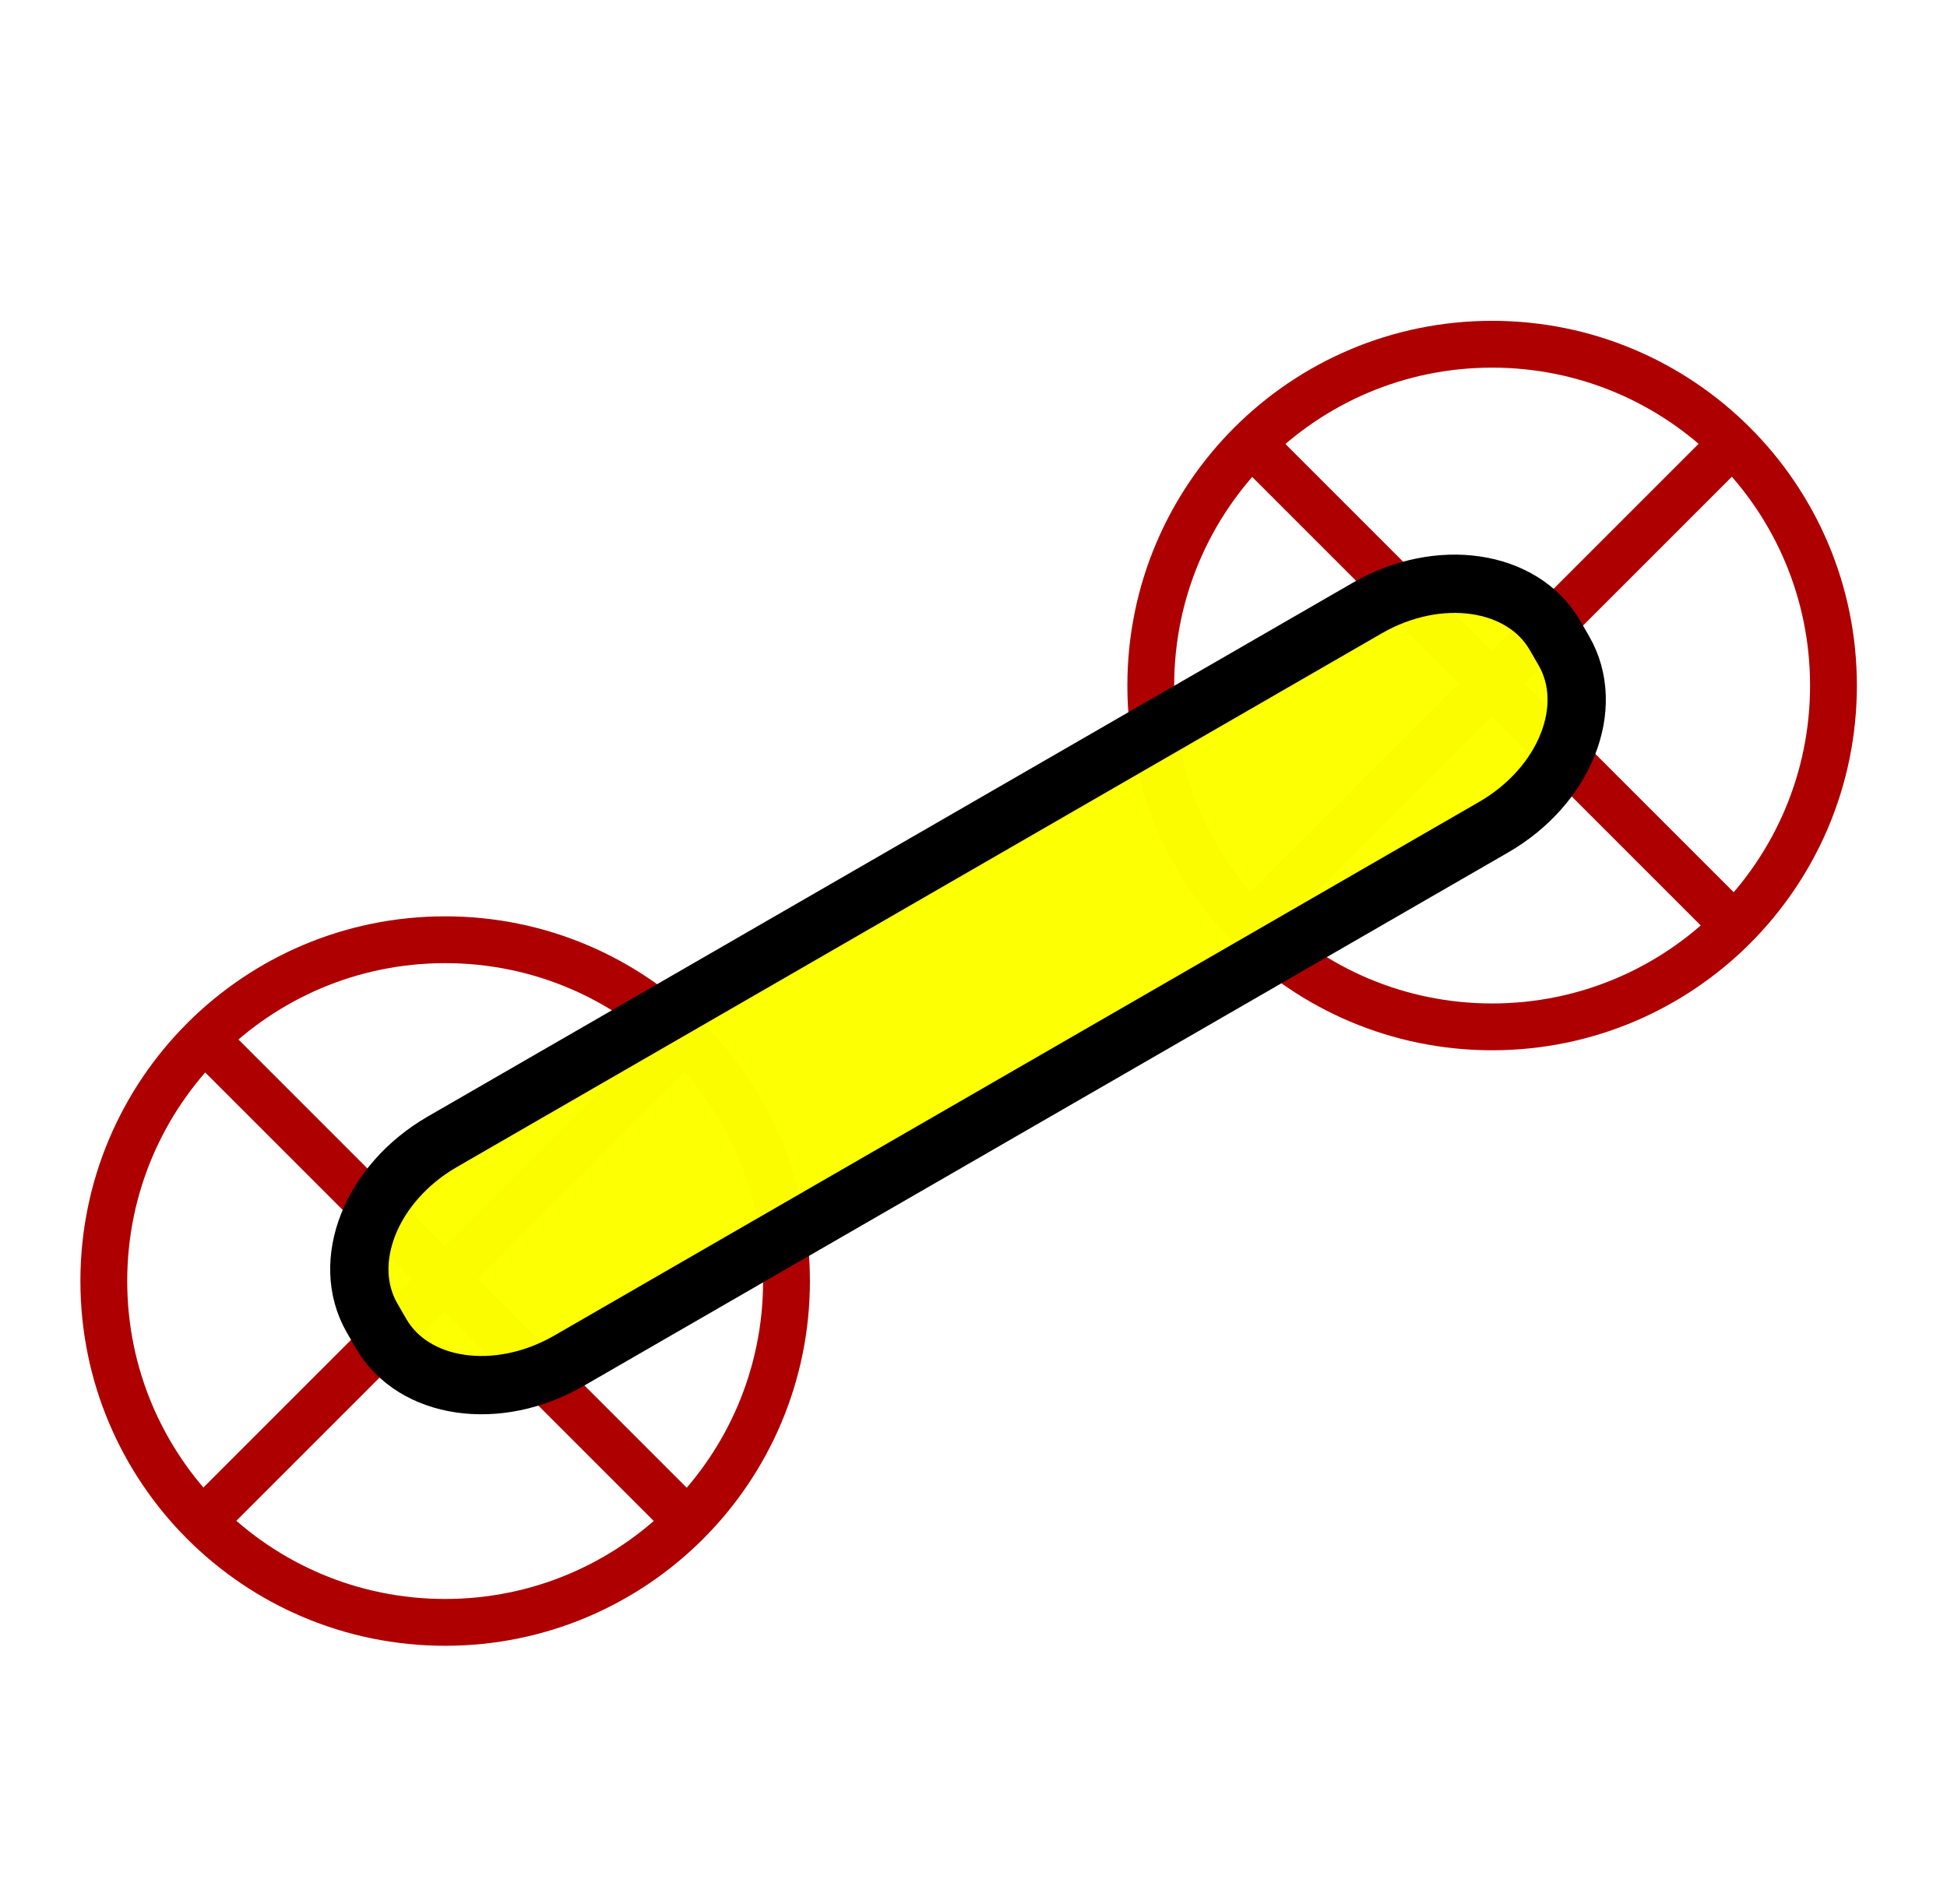
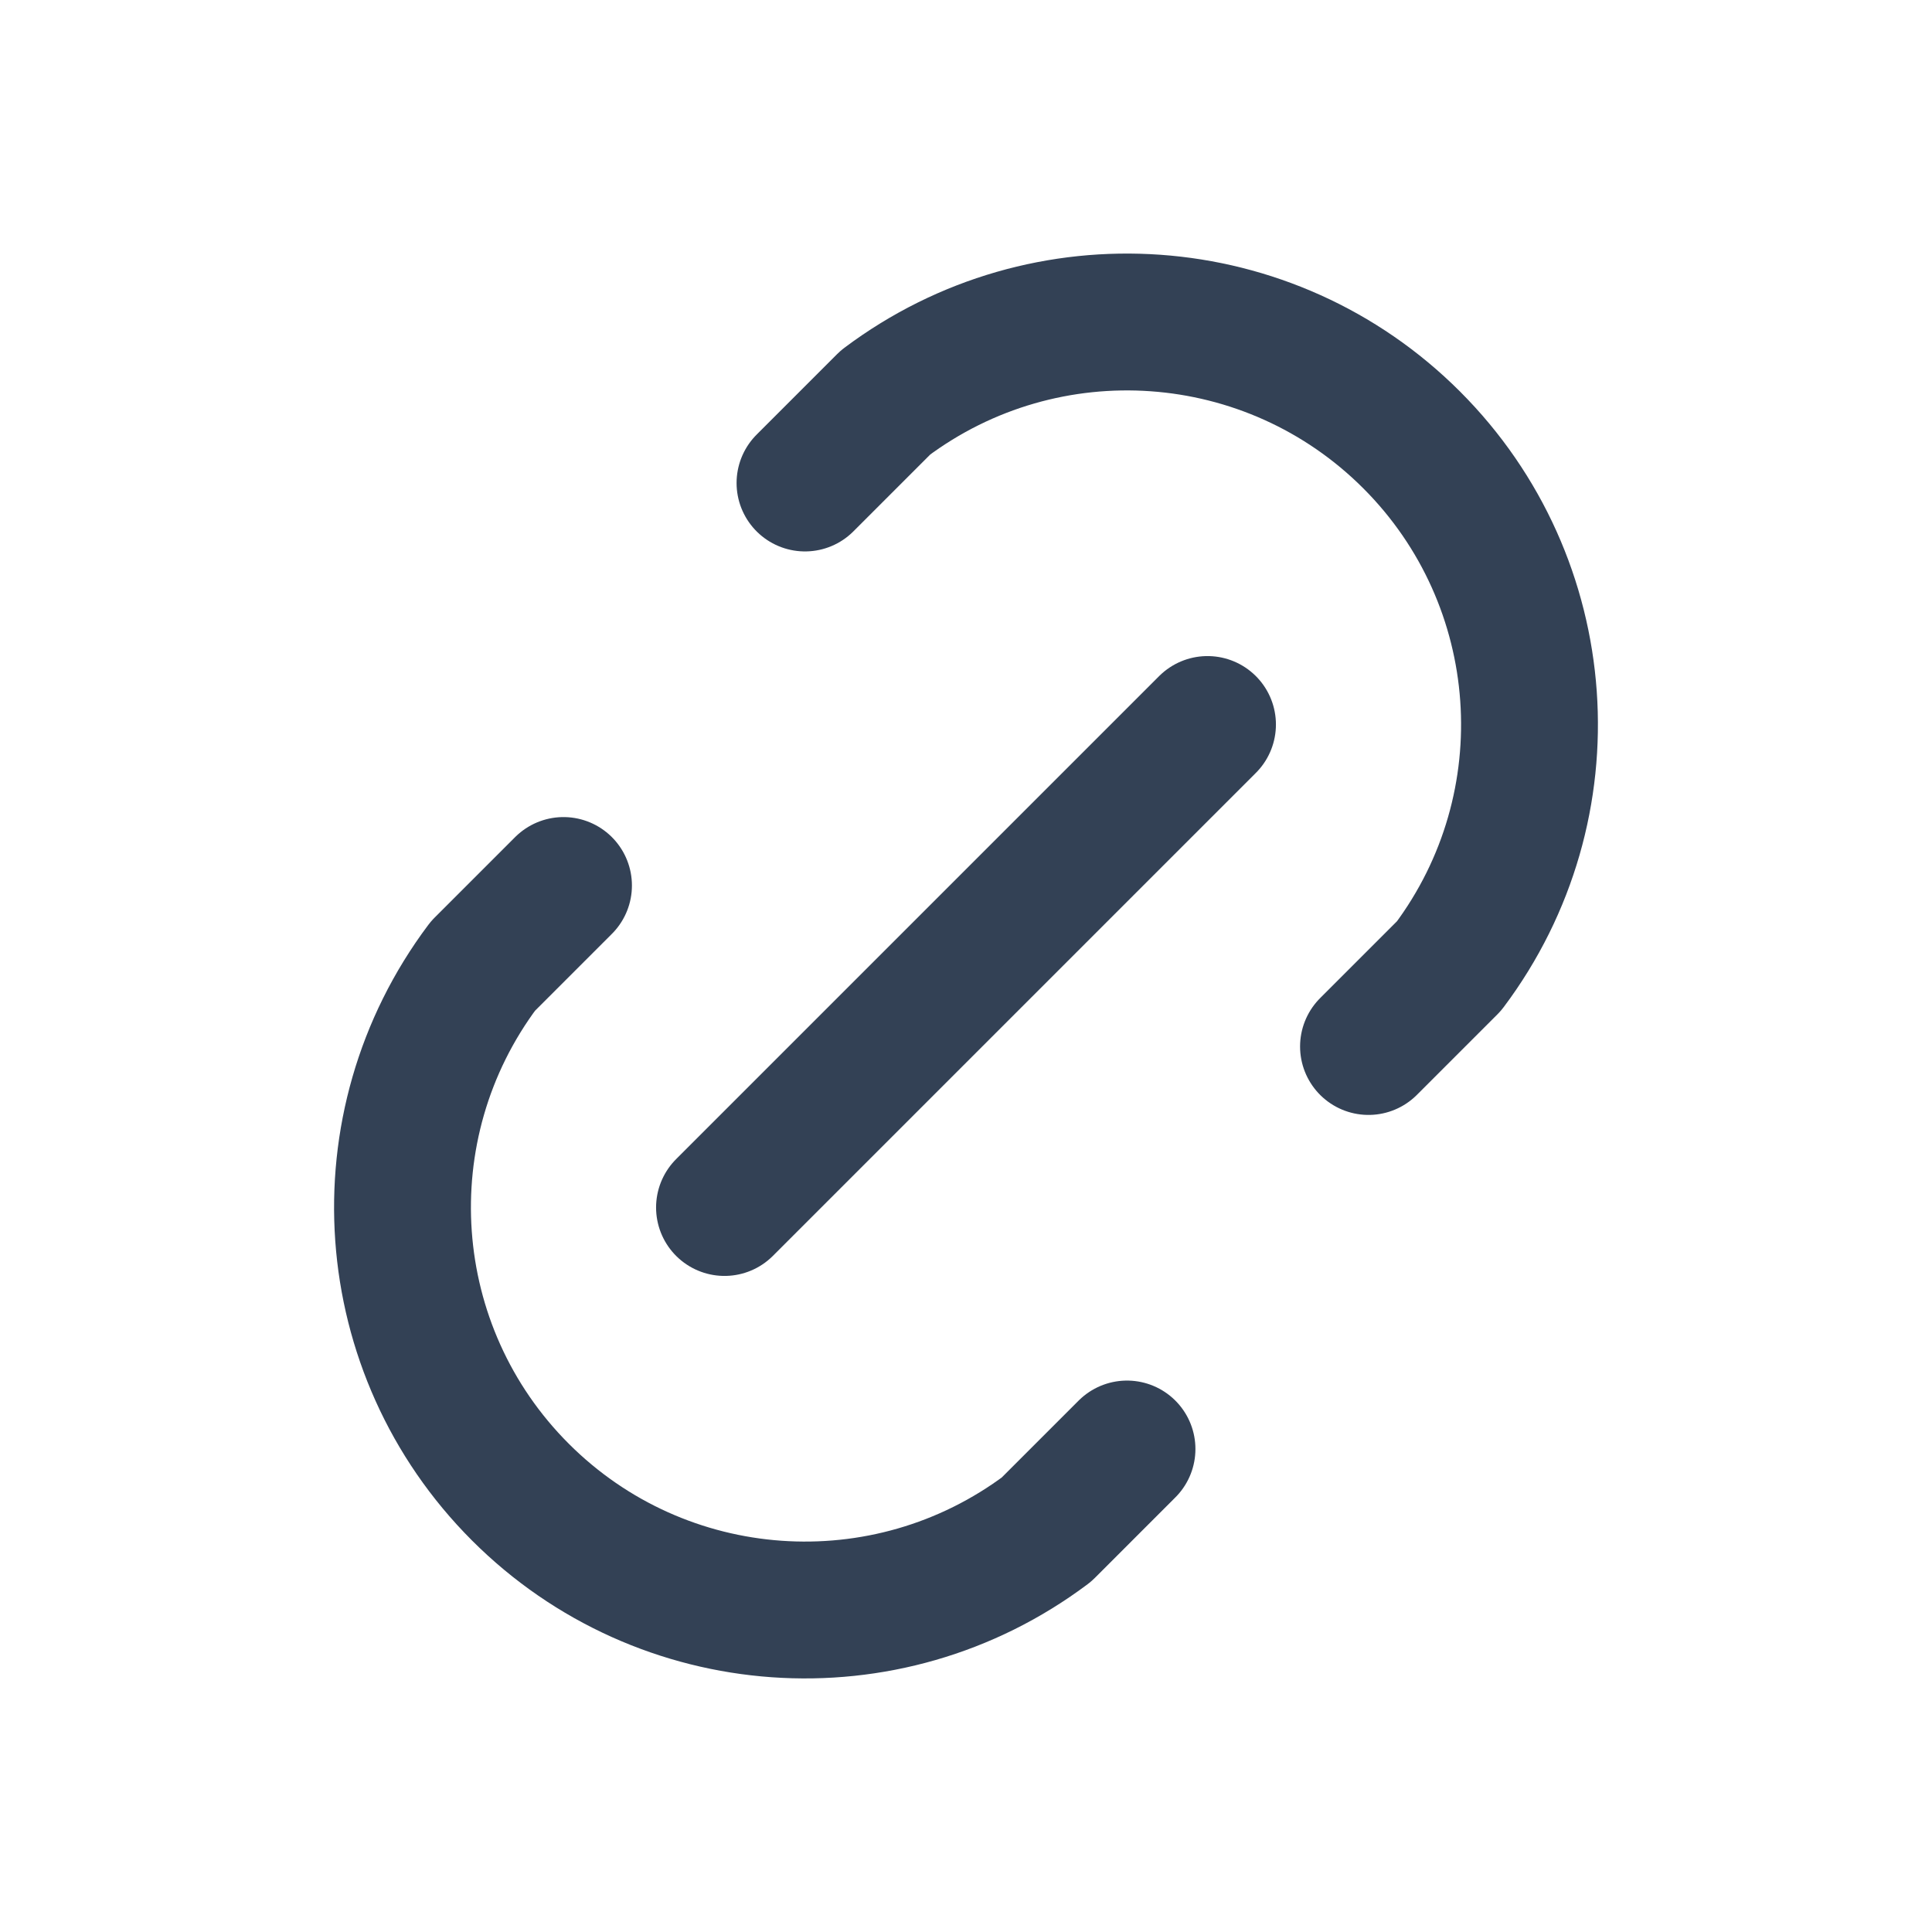
- <svg xmlns="http://www.w3.org/2000/svg" width="33.396mm" height="32.653mm" viewBox="0 0 33.396 32.653" version="1.1" id="svg8">
-   <defs id="defs2">
-     <marker style="overflow:visible" id="Arrow2Send" refX="0" refY="0" orient="auto">
-       <path transform="matrix(-0.3,0,0,-0.3,0.69,0)" d="M 8.719,4.034 -2.207,0.016 8.719,-4.002 c -1.745,2.372 -1.735,5.617 -6e-7,8.035 z" style="fill:#000000;fill-opacity:1;fill-rule:evenodd;stroke:#000000;stroke-width:0.625;stroke-linejoin:round;stroke-opacity:1" id="path922" />
-     </marker>
-     <marker style="overflow:visible" id="Arrow1Send" refX="0" refY="0" orient="auto">
-       <path transform="matrix(-0.2,0,0,-0.2,-1.2,0)" style="fill:#000000;fill-opacity:1;fill-rule:evenodd;stroke:#000000;stroke-width:1pt;stroke-opacity:1" d="M 0,0 5,-5 -12.5,0 5,5 Z" id="path904" />
-     </marker>
-     <marker style="overflow:visible" id="Arrow1Mend" refX="0" refY="0" orient="auto">
-       <path transform="matrix(-0.4,0,0,-0.4,-4,0)" style="fill:#000000;fill-opacity:1;fill-rule:evenodd;stroke:#000000;stroke-width:1pt;stroke-opacity:1" d="M 0,0 5,-5 -12.5,0 5,5 Z" id="path898" />
-     </marker>
-   </defs>
-   <g id="layer1" transform="translate(-99.24524,-121.6021)">
-     <g transform="matrix(0.4516657,0,0,0.4516657,54.51023,81.4205)" id="g1482">
-       <g transform="matrix(1.777923,0,0,1.777923,-70.73998,-126.4796)" style="fill:none;stroke:#ae0000;stroke-width:1;stroke-miterlimit:4;stroke-dasharray:none;stroke-opacity:1" id="g857-3">
-         <path id="path833-6" d="m 99.619,143.119 10.761,10.761" style="fill:none;fill-rule:evenodd;stroke:#ae0000;stroke-width:1;stroke-linecap:butt;stroke-linejoin:miter;stroke-miterlimit:4;stroke-dasharray:none;stroke-opacity:1" />
-         <path id="path833-3-7" d="M 110.381,143.119 99.619,153.881" style="fill:none;fill-rule:evenodd;stroke:#ae0000;stroke-width:1;stroke-linecap:butt;stroke-linejoin:miter;stroke-miterlimit:4;stroke-dasharray:none;stroke-opacity:1" />
-       </g>
-       <circle r="12.963" cy="137.617" cx="115.95" id="path852" style="opacity:1;fill:none;fill-opacity:0.078;stroke:#ae0000;stroke-width:1.778;stroke-linecap:square;stroke-miterlimit:4;stroke-dasharray:none;stroke-opacity:1" />
-     </g>
-     <g transform="matrix(0.4516658,0,0,0.4516658,72.46835,71.2051)" id="g1482-5">
-       <g transform="matrix(1.777923,0,0,1.777923,-70.73998,-126.4796)" style="fill:none;stroke:#ae0000;stroke-width:1;stroke-miterlimit:4;stroke-dasharray:none;stroke-opacity:1" id="g857-3-3">
-         <path id="path833-6-5" d="m 99.619,143.119 10.761,10.761" style="fill:none;fill-rule:evenodd;stroke:#ae0000;stroke-width:1;stroke-linecap:butt;stroke-linejoin:miter;stroke-miterlimit:4;stroke-dasharray:none;stroke-opacity:1" />
-         <path id="path833-3-7-6" d="M 110.381,143.119 99.619,153.881" style="fill:none;fill-rule:evenodd;stroke:#ae0000;stroke-width:1;stroke-linecap:butt;stroke-linejoin:miter;stroke-miterlimit:4;stroke-dasharray:none;stroke-opacity:1" />
-       </g>
-       <circle r="12.963" cy="137.617" cx="115.95" id="path852-2" style="opacity:1;fill:none;fill-opacity:0.078;stroke:#ae0000;stroke-width:1.778;stroke-linecap:square;stroke-miterlimit:4;stroke-dasharray:none;stroke-opacity:1" />
-     </g>
-     <rect style="opacity:1;fill:#fdff00;fill-opacity:0.987;stroke:#000000;stroke-width:1;stroke-linecap:square;stroke-miterlimit:4;stroke-dasharray:none;stroke-opacity:1" id="rect1582" width="23.426" height="4.339" x="19.407" y="175.684" rx="2.556" ry="2.017" transform="rotate(-29.98827)" />
-   </g>
+ <svg xmlns="http://www.w3.org/2000/svg" width="24" height="24" viewBox="0 0 24 24" fill="none" stroke="#334155" stroke-width="1.7" stroke-linecap="round" stroke-linejoin="round">
+   <path d="m9 15 6-6m-5-3 1-1a5 5 0 0 1 7 7l-1 1m-3 5-1 1a5 5 0 0 1-7-7l1-1" />
</svg>
